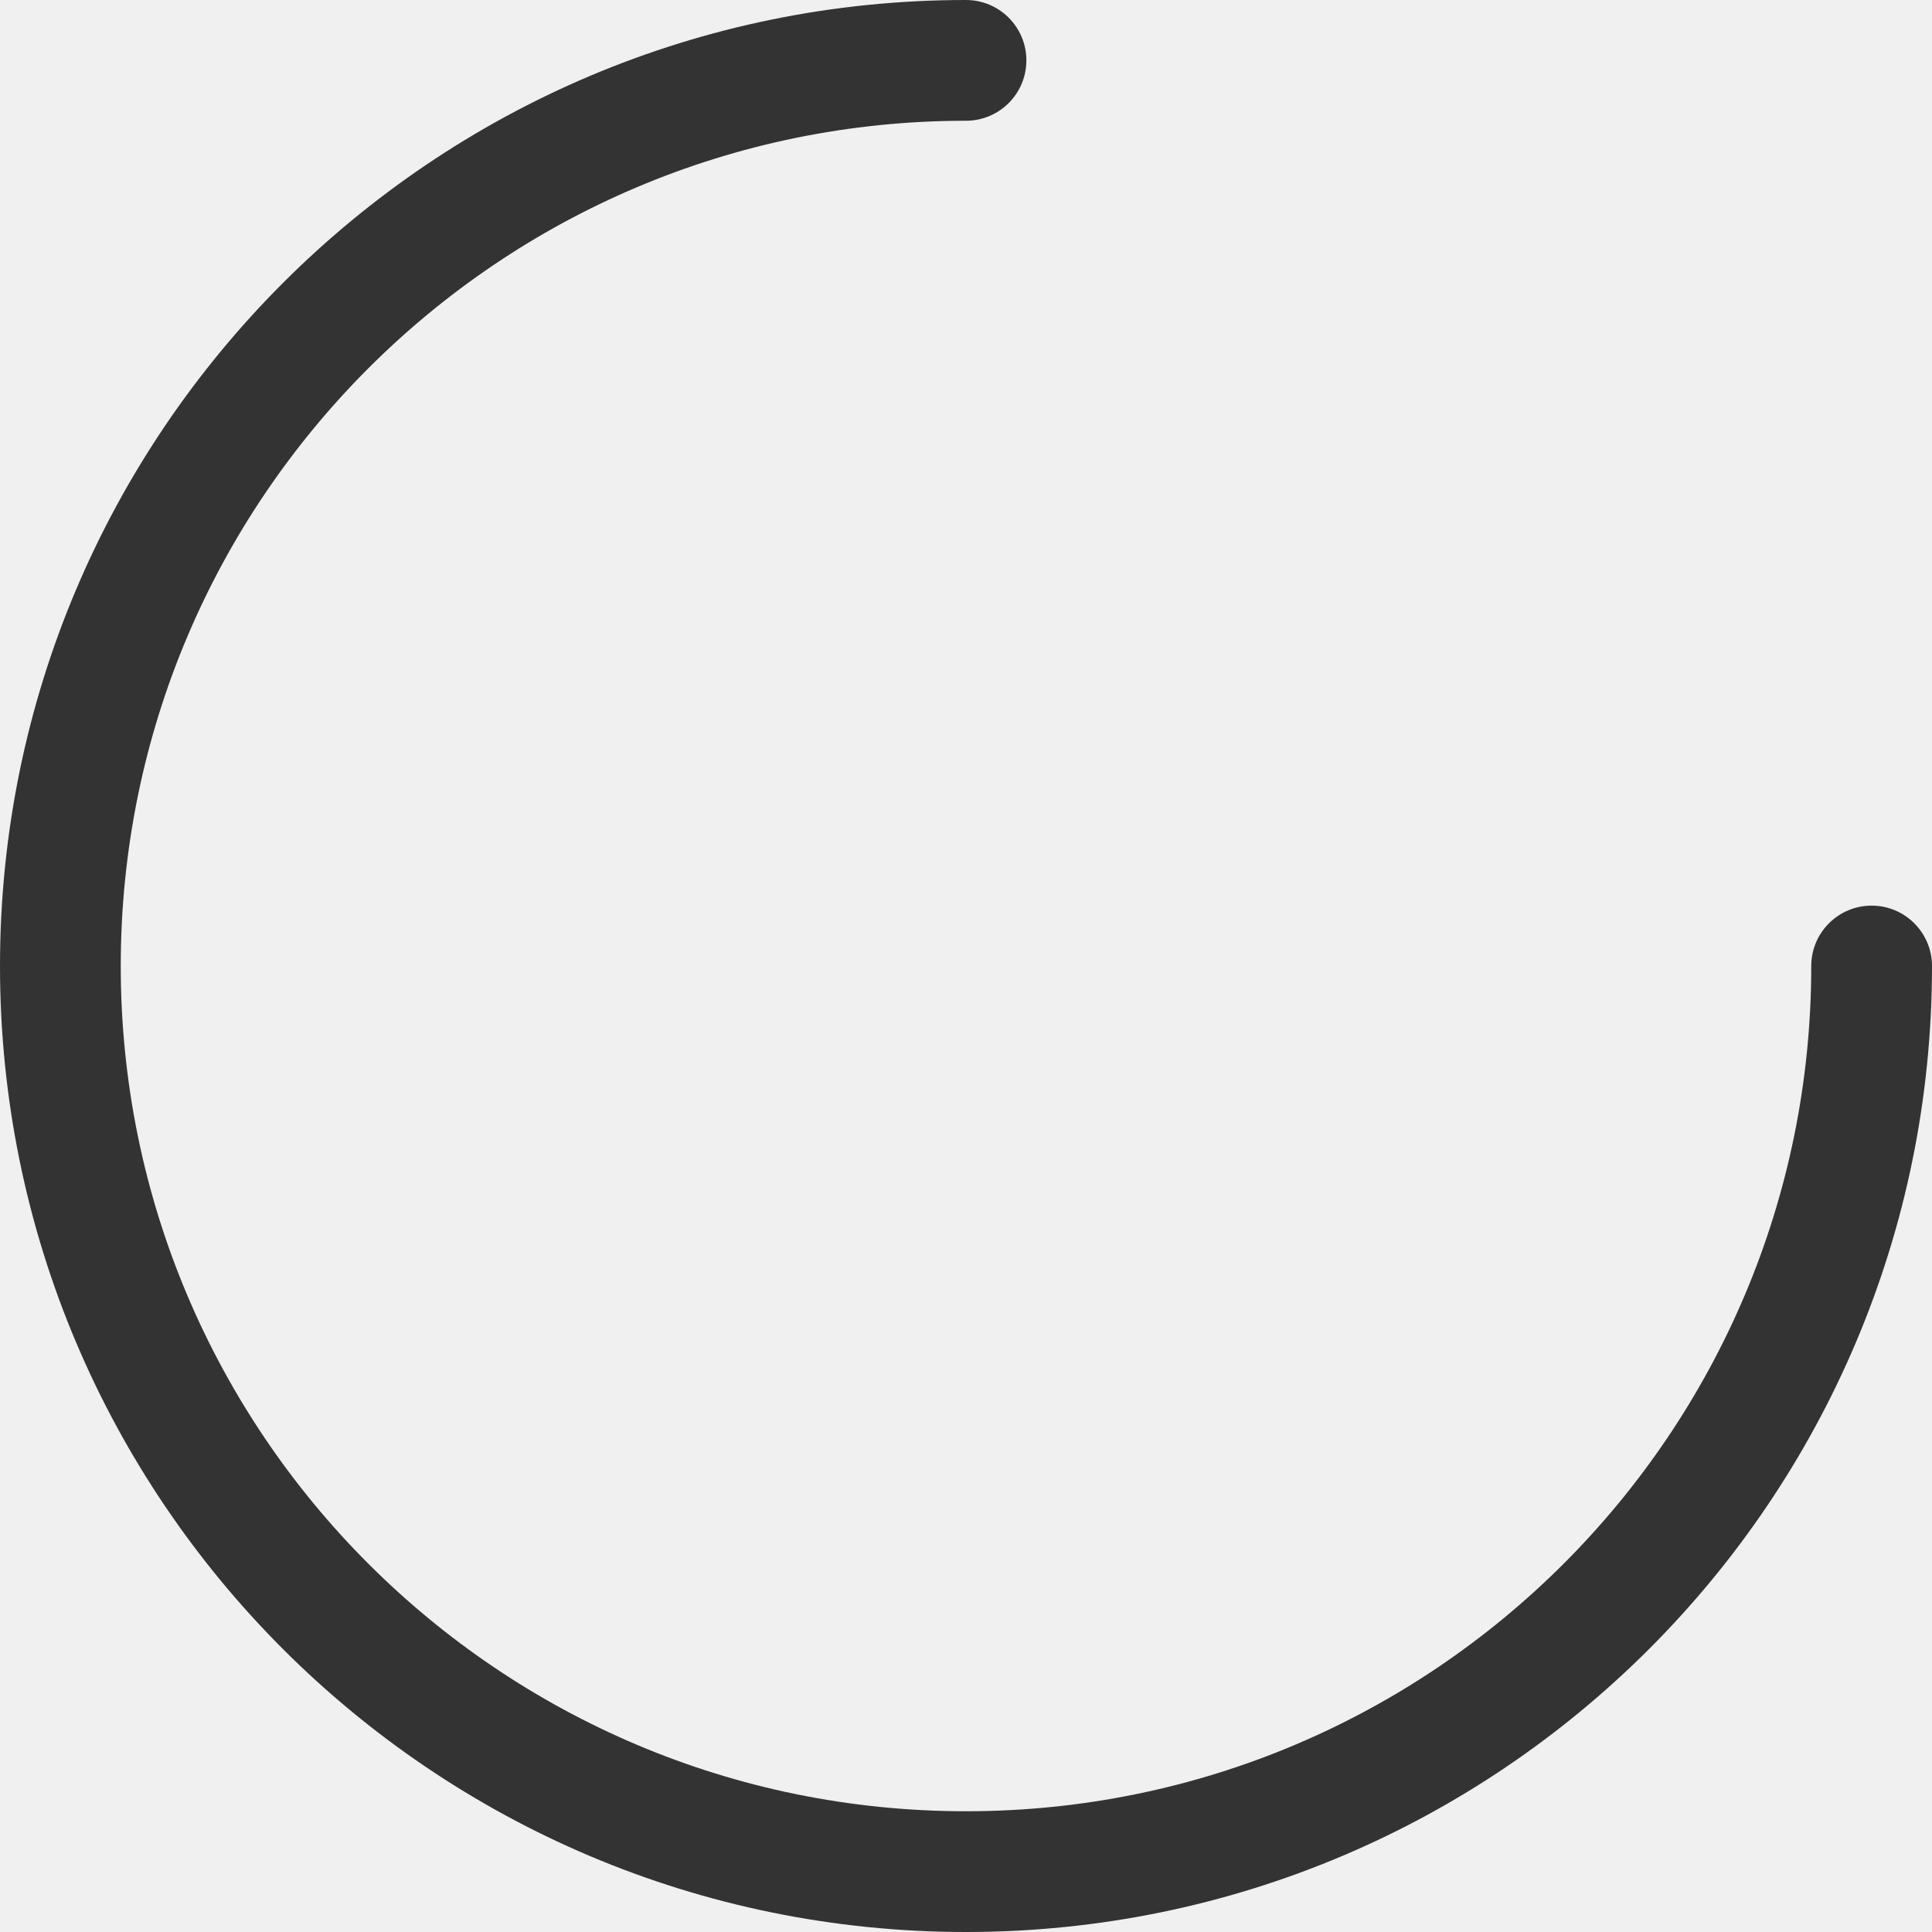
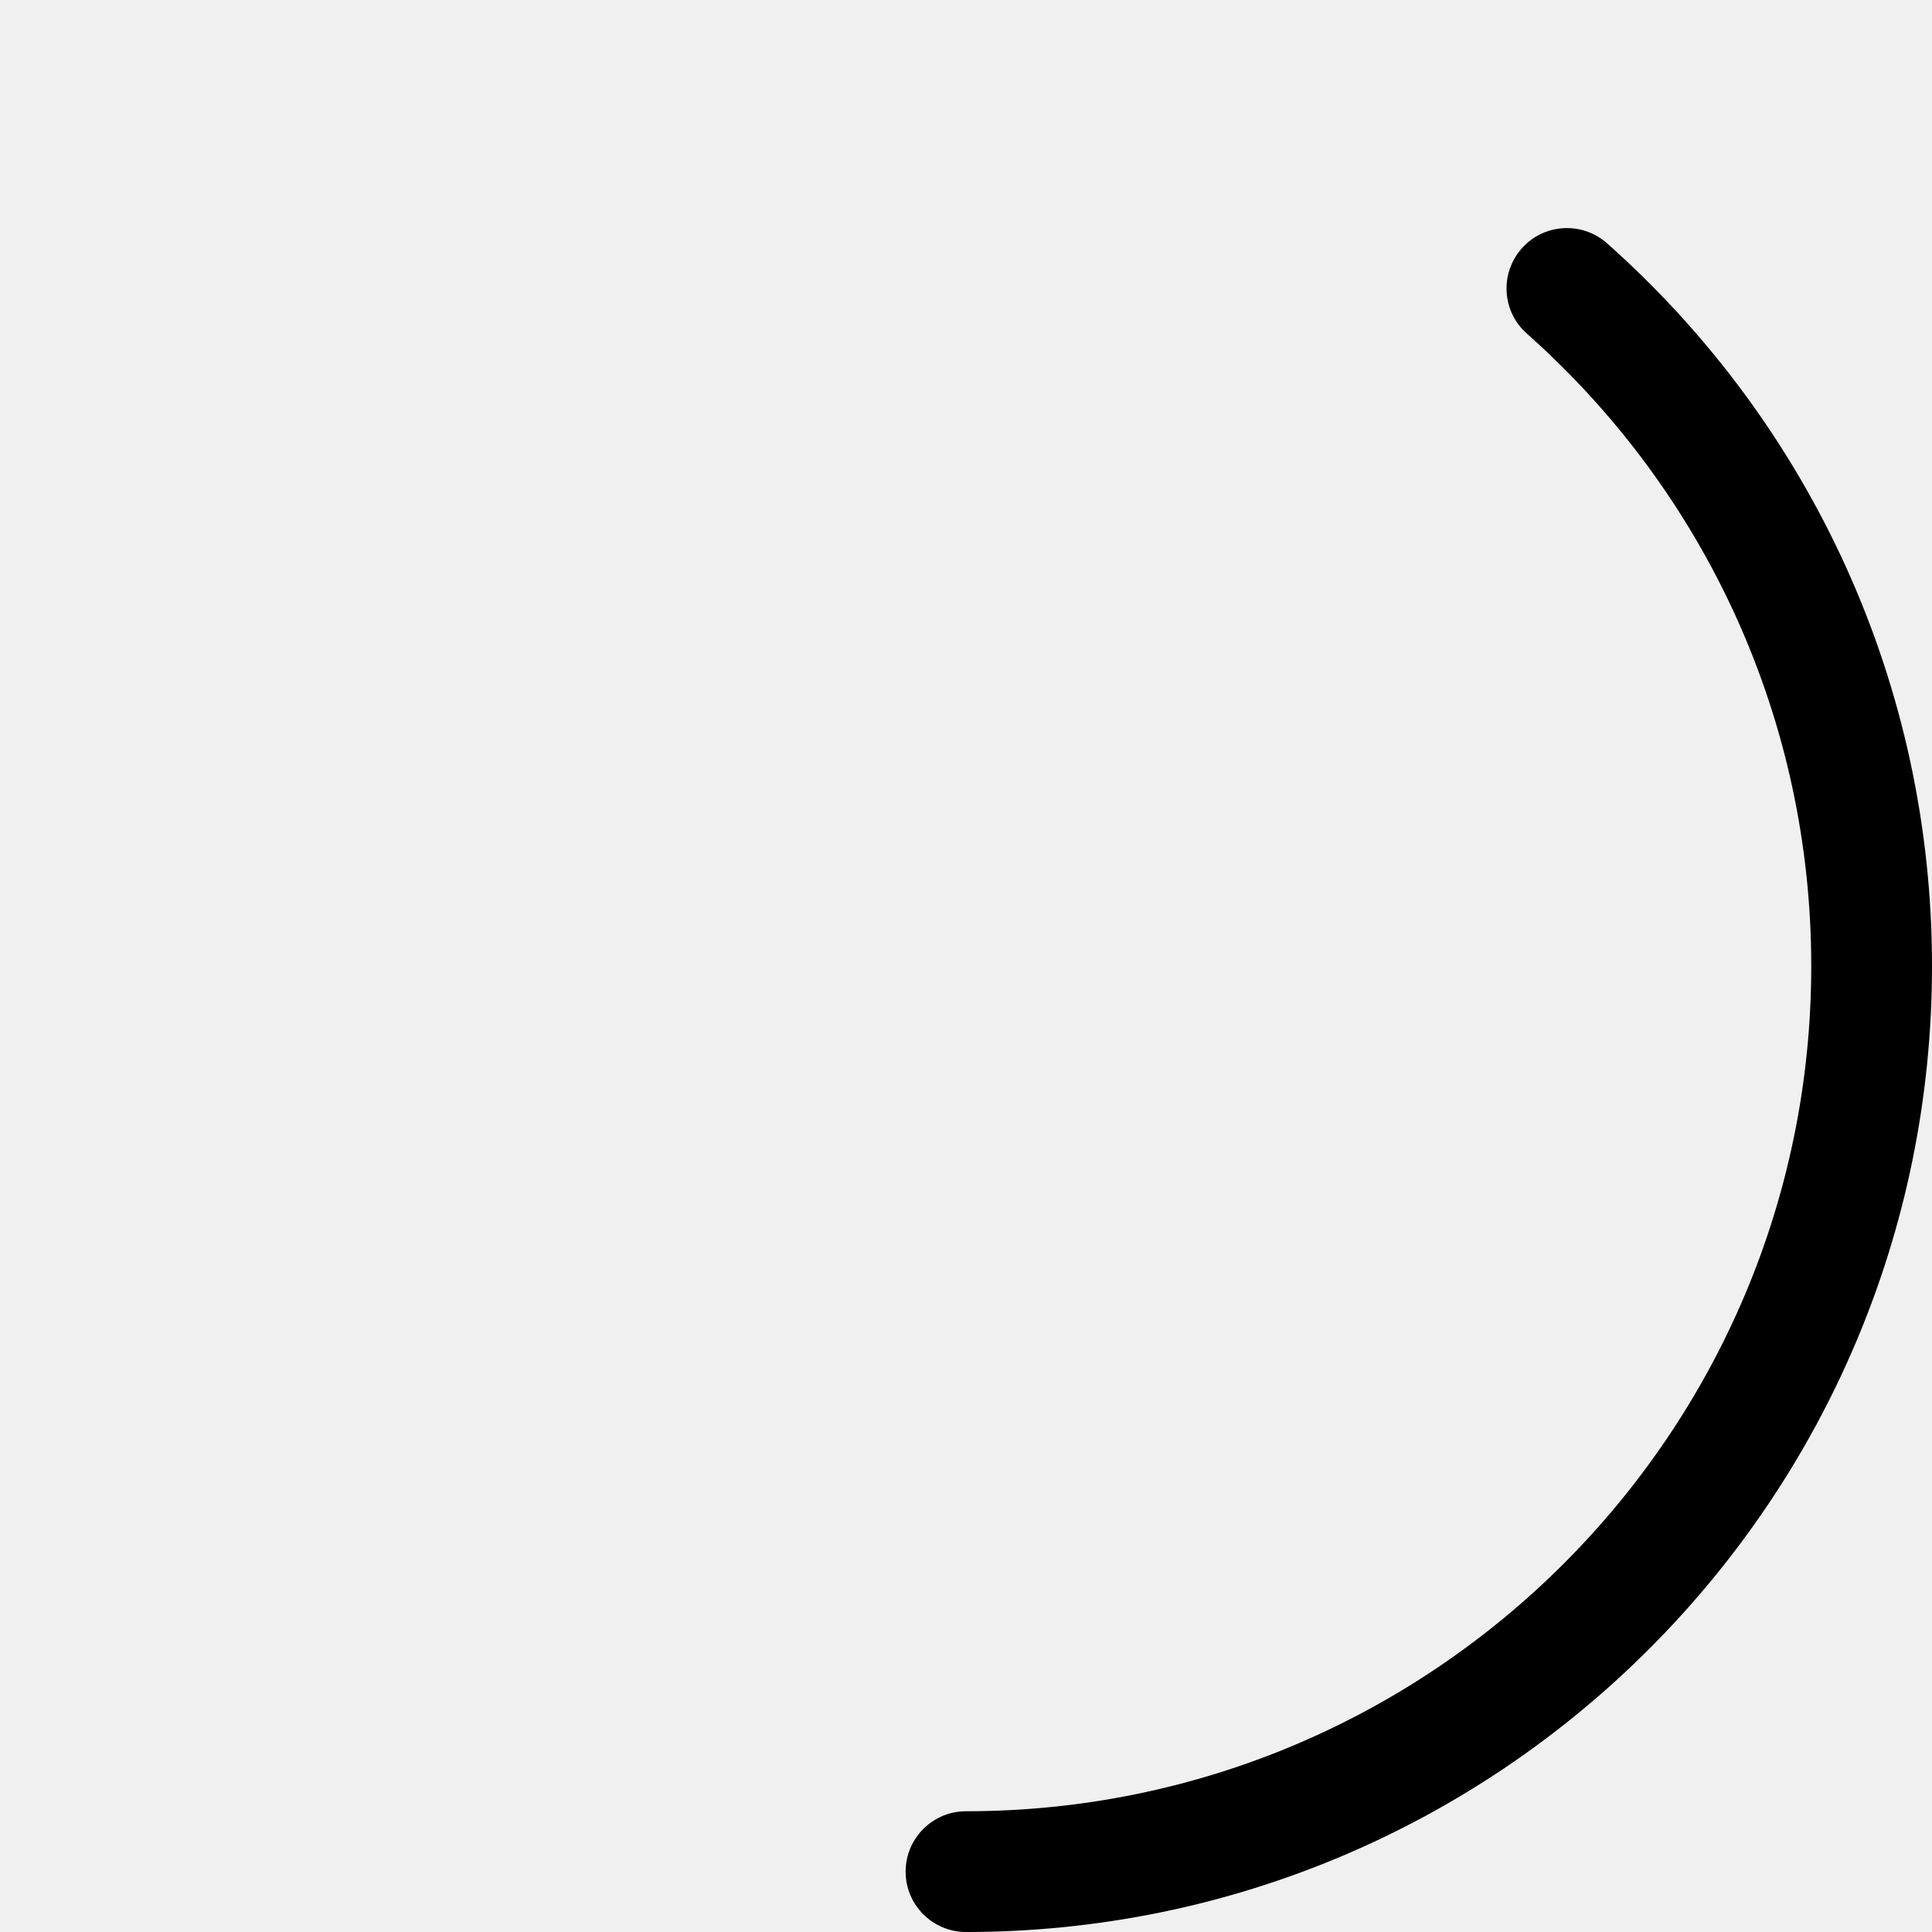
- <svg xmlns="http://www.w3.org/2000/svg" width="16" height="16" viewBox="0 0 16 16">
-   <path fill="#333" d="M16,8 C16,12.418 12.418,16 8,16 C3.582,16 0,12.418 0,8 C0,3.582 3.582,0 8,5.55111512e-17 L8,1 C4.134,1 1,4.134 1,8 C1,11.866 4.134,15 8,15 C11.866,15 15,11.866 15,8 L16,8 Z M16,8 C16,12.418 12.418,16 8,16 C3.582,16 0,12.418 0,8 C0,3.582 3.582,0 8,5.55111512e-17 C8.276,5.55111512e-17 8.5,0.224 8.5,0.5 C8.5,0.776 8.276,1 8,1 C4.134,1 1,4.134 1,8 C1,11.866 4.134,15 8,15 C11.866,15 15,11.866 15,8 C15,7.724 15.224,7.5 15.5,7.5 C15.776,7.5 16,7.724 16,8 Z" />
+ <svg xmlns="http://www.w3.org/2000/svg" xmlns:xlink="http://www.w3.org/1999/xlink" width="16px" height="16px" viewBox="0 0 16 16" version="1.1">
+   <defs>
+     <path d="M8,16 C7.724,16 7.5,15.776 7.5,15.5 C7.5,15.224 7.724,15 8,15 C11.866,15 15,11.866 15,8 C15,5.971 14.133,4.084 12.645,2.763 C12.438,2.58 12.419,2.264 12.603,2.057 C12.786,1.85 13.102,1.832 13.309,2.015 C15.008,3.524 16,5.682 16,8 C16,12.418 12.418,16 8,16 Z" id="path-1" />
+   </defs>
+   <g id="loading" stroke="none" stroke-width="1" fill="none" fill-rule="evenodd">
+     <mask id="mask-2" fill="white">
+       <use xlink:href="#path-1" />
+     </mask>
+     <use id="Oval-4" fill="#000000" fill-rule="nonzero" xlink:href="#path-1" />
+   </g>
</svg>
